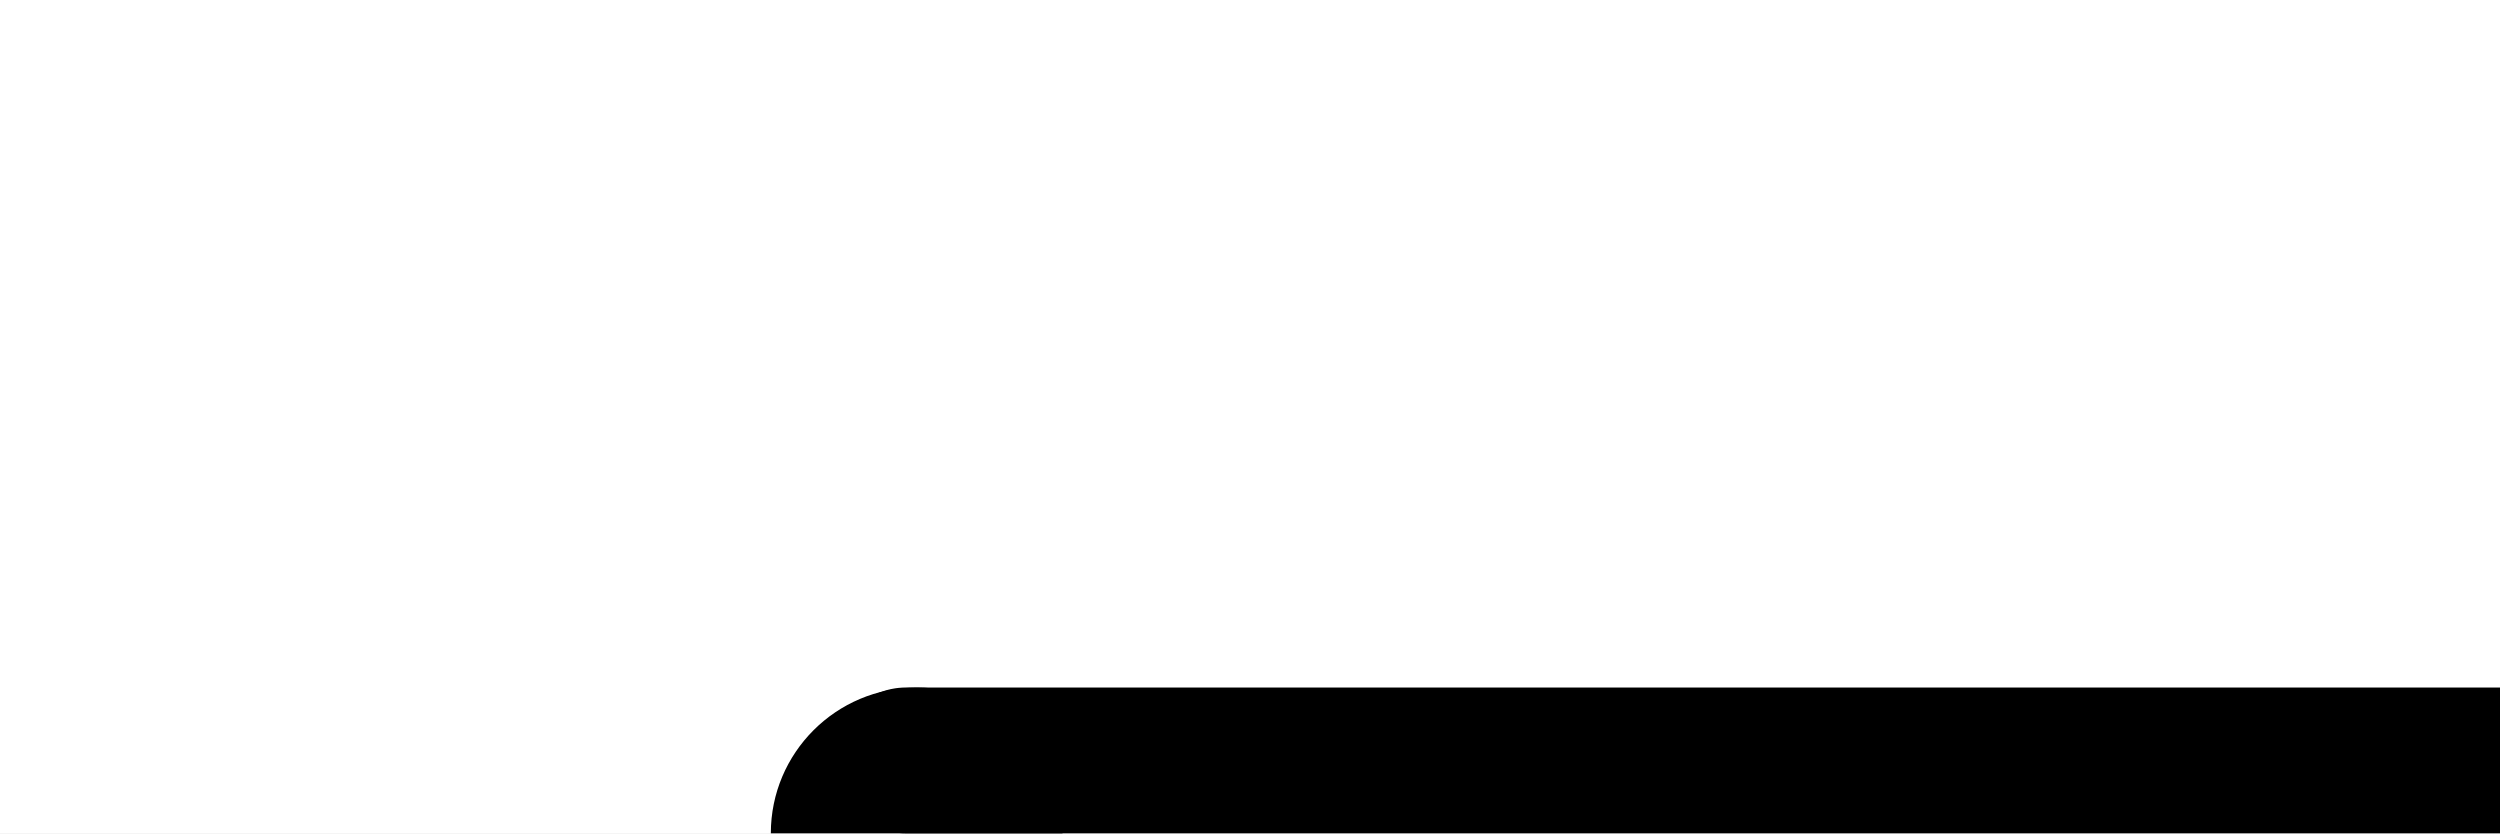
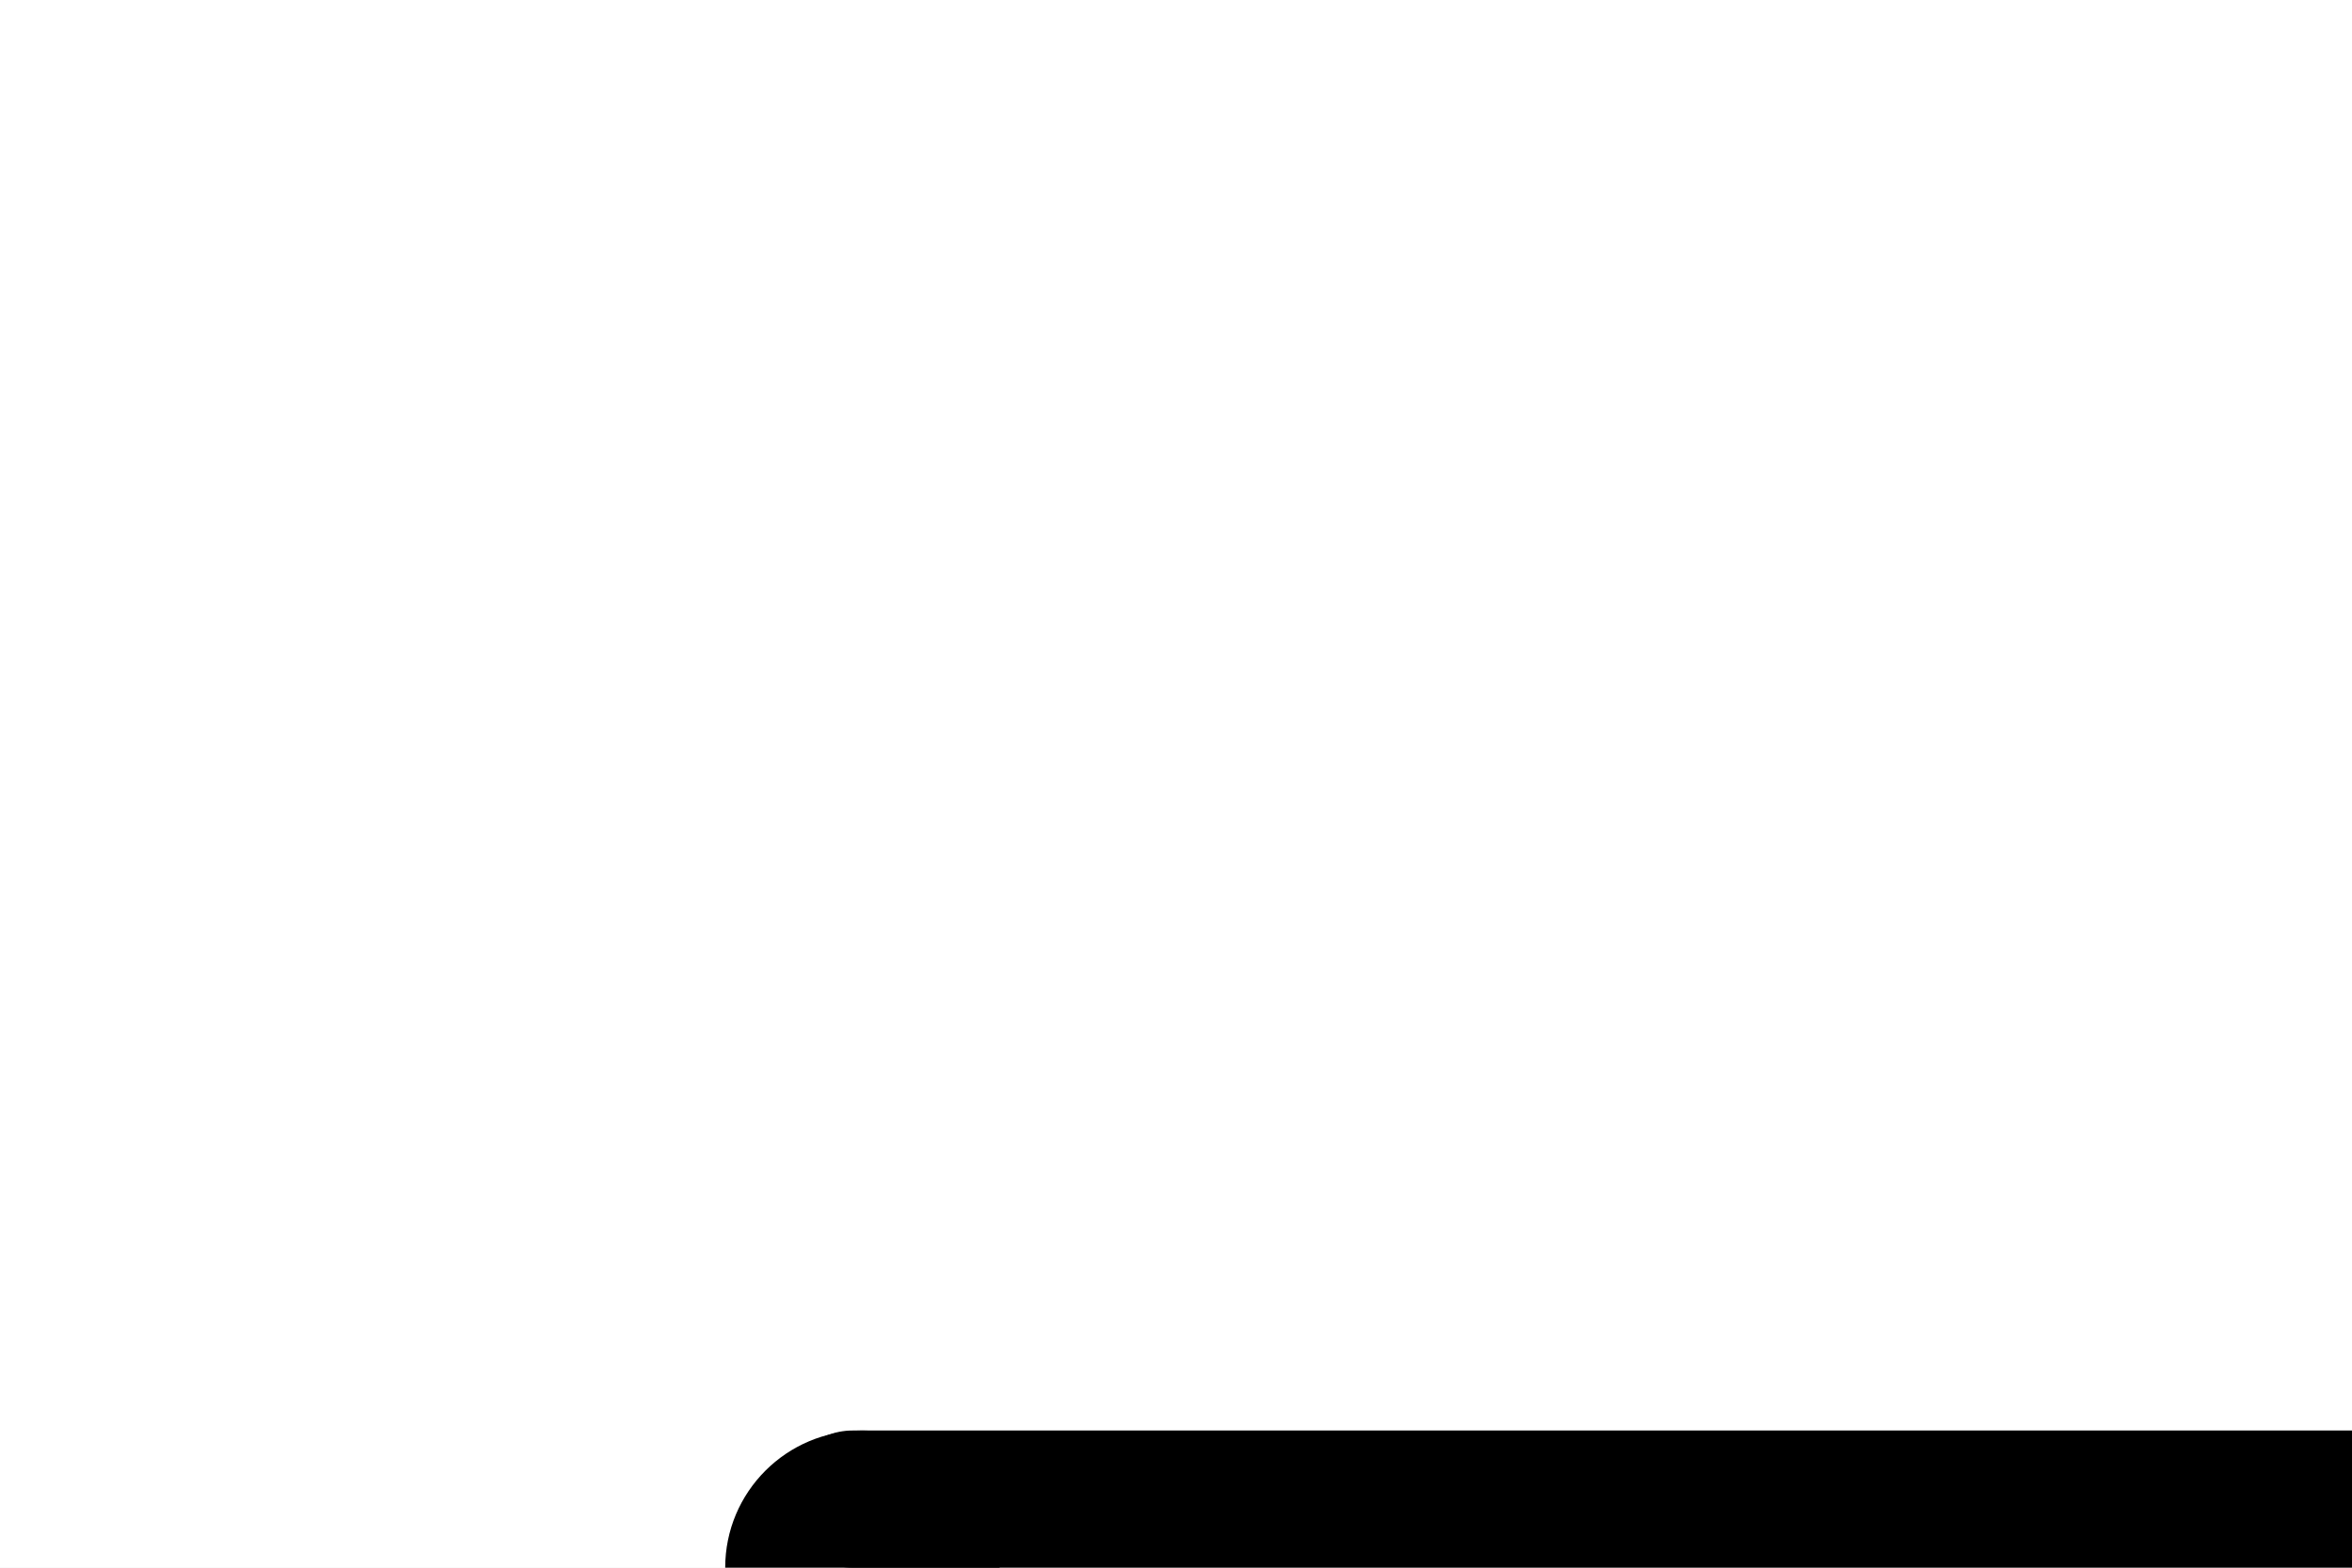
- <svg xmlns="http://www.w3.org/2000/svg" viewBox="0 0 600 200" preserveAspectRatio="xMaxYMax slice" style="width: 100%; height: 200px; display: block;">
+ <svg xmlns="http://www.w3.org/2000/svg" viewBox="0 0 600 400" preserveAspectRatio="xMaxYMax slice" style="width: 100%; height: 400px; display: block;">
  <rect width="100%" height="100%" fill="white" />
-   <g transform="translate(180, 165)">
+   <g transform="translate(180, 365)">
    <rect x="20" y="0" width="420" height="35" rx="17.5" fill="black" />
    <circle cx="40" cy="35" r="35" fill="black" />
  </g>
</svg>
